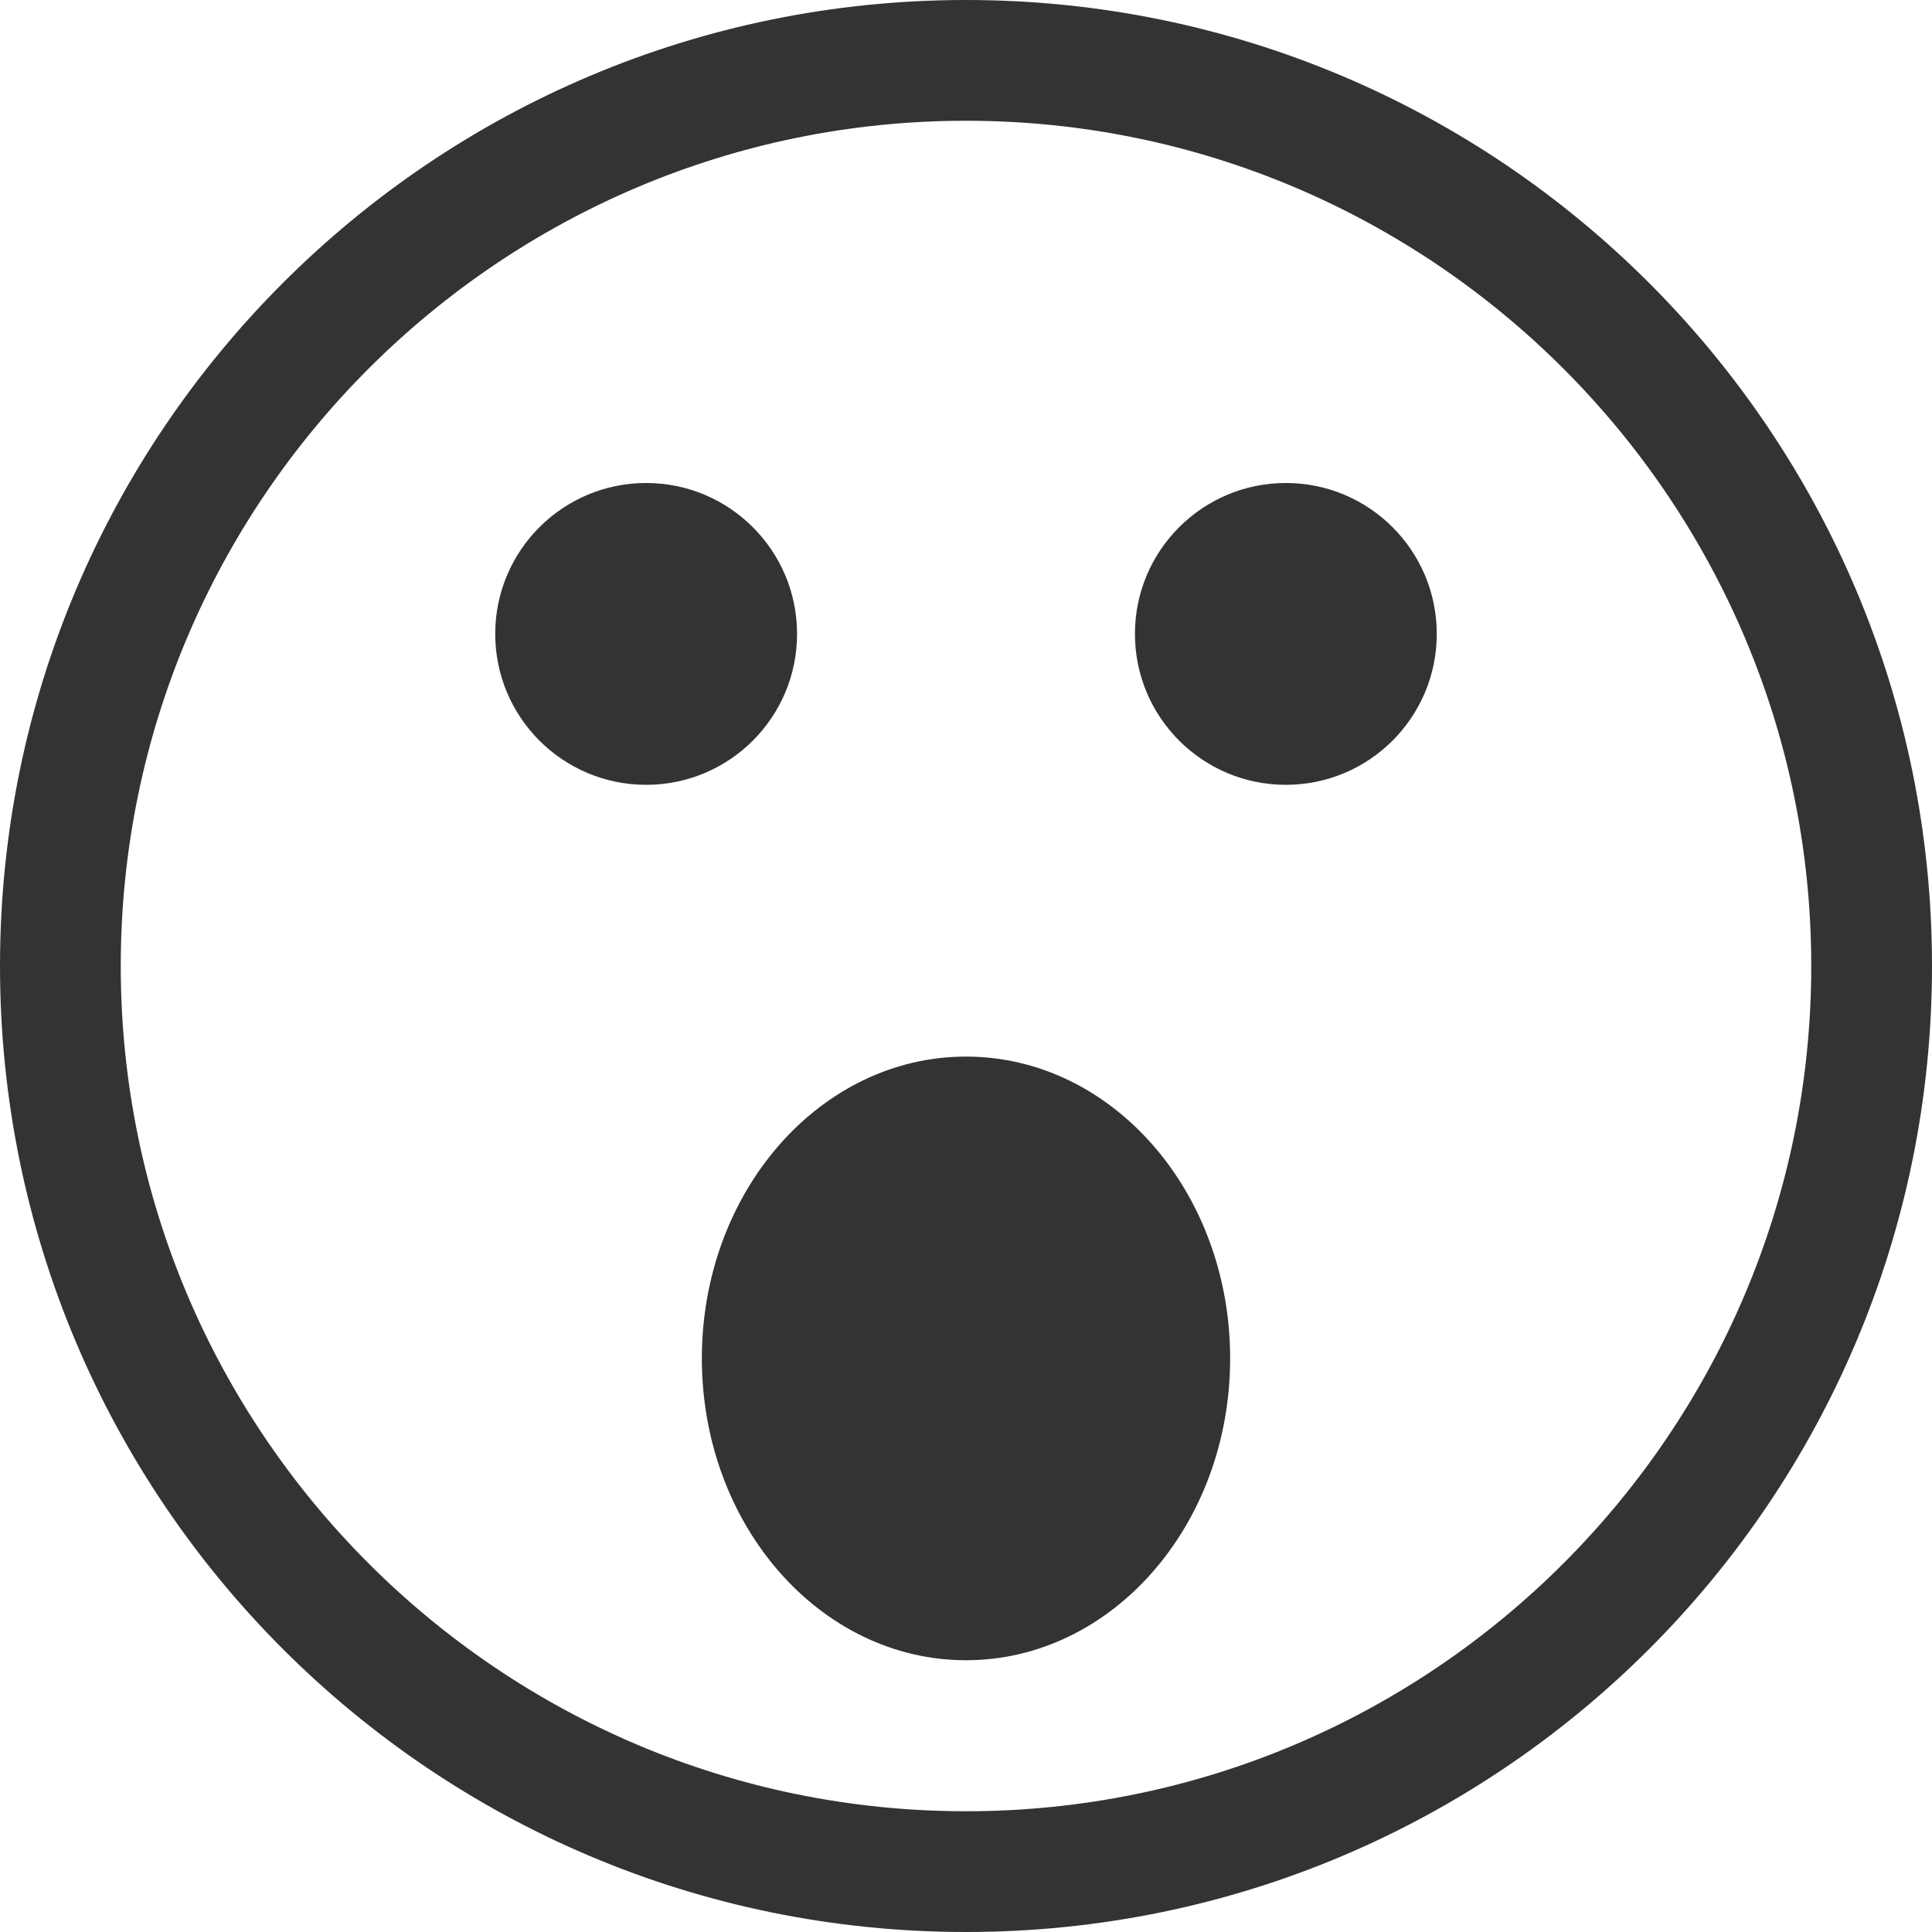
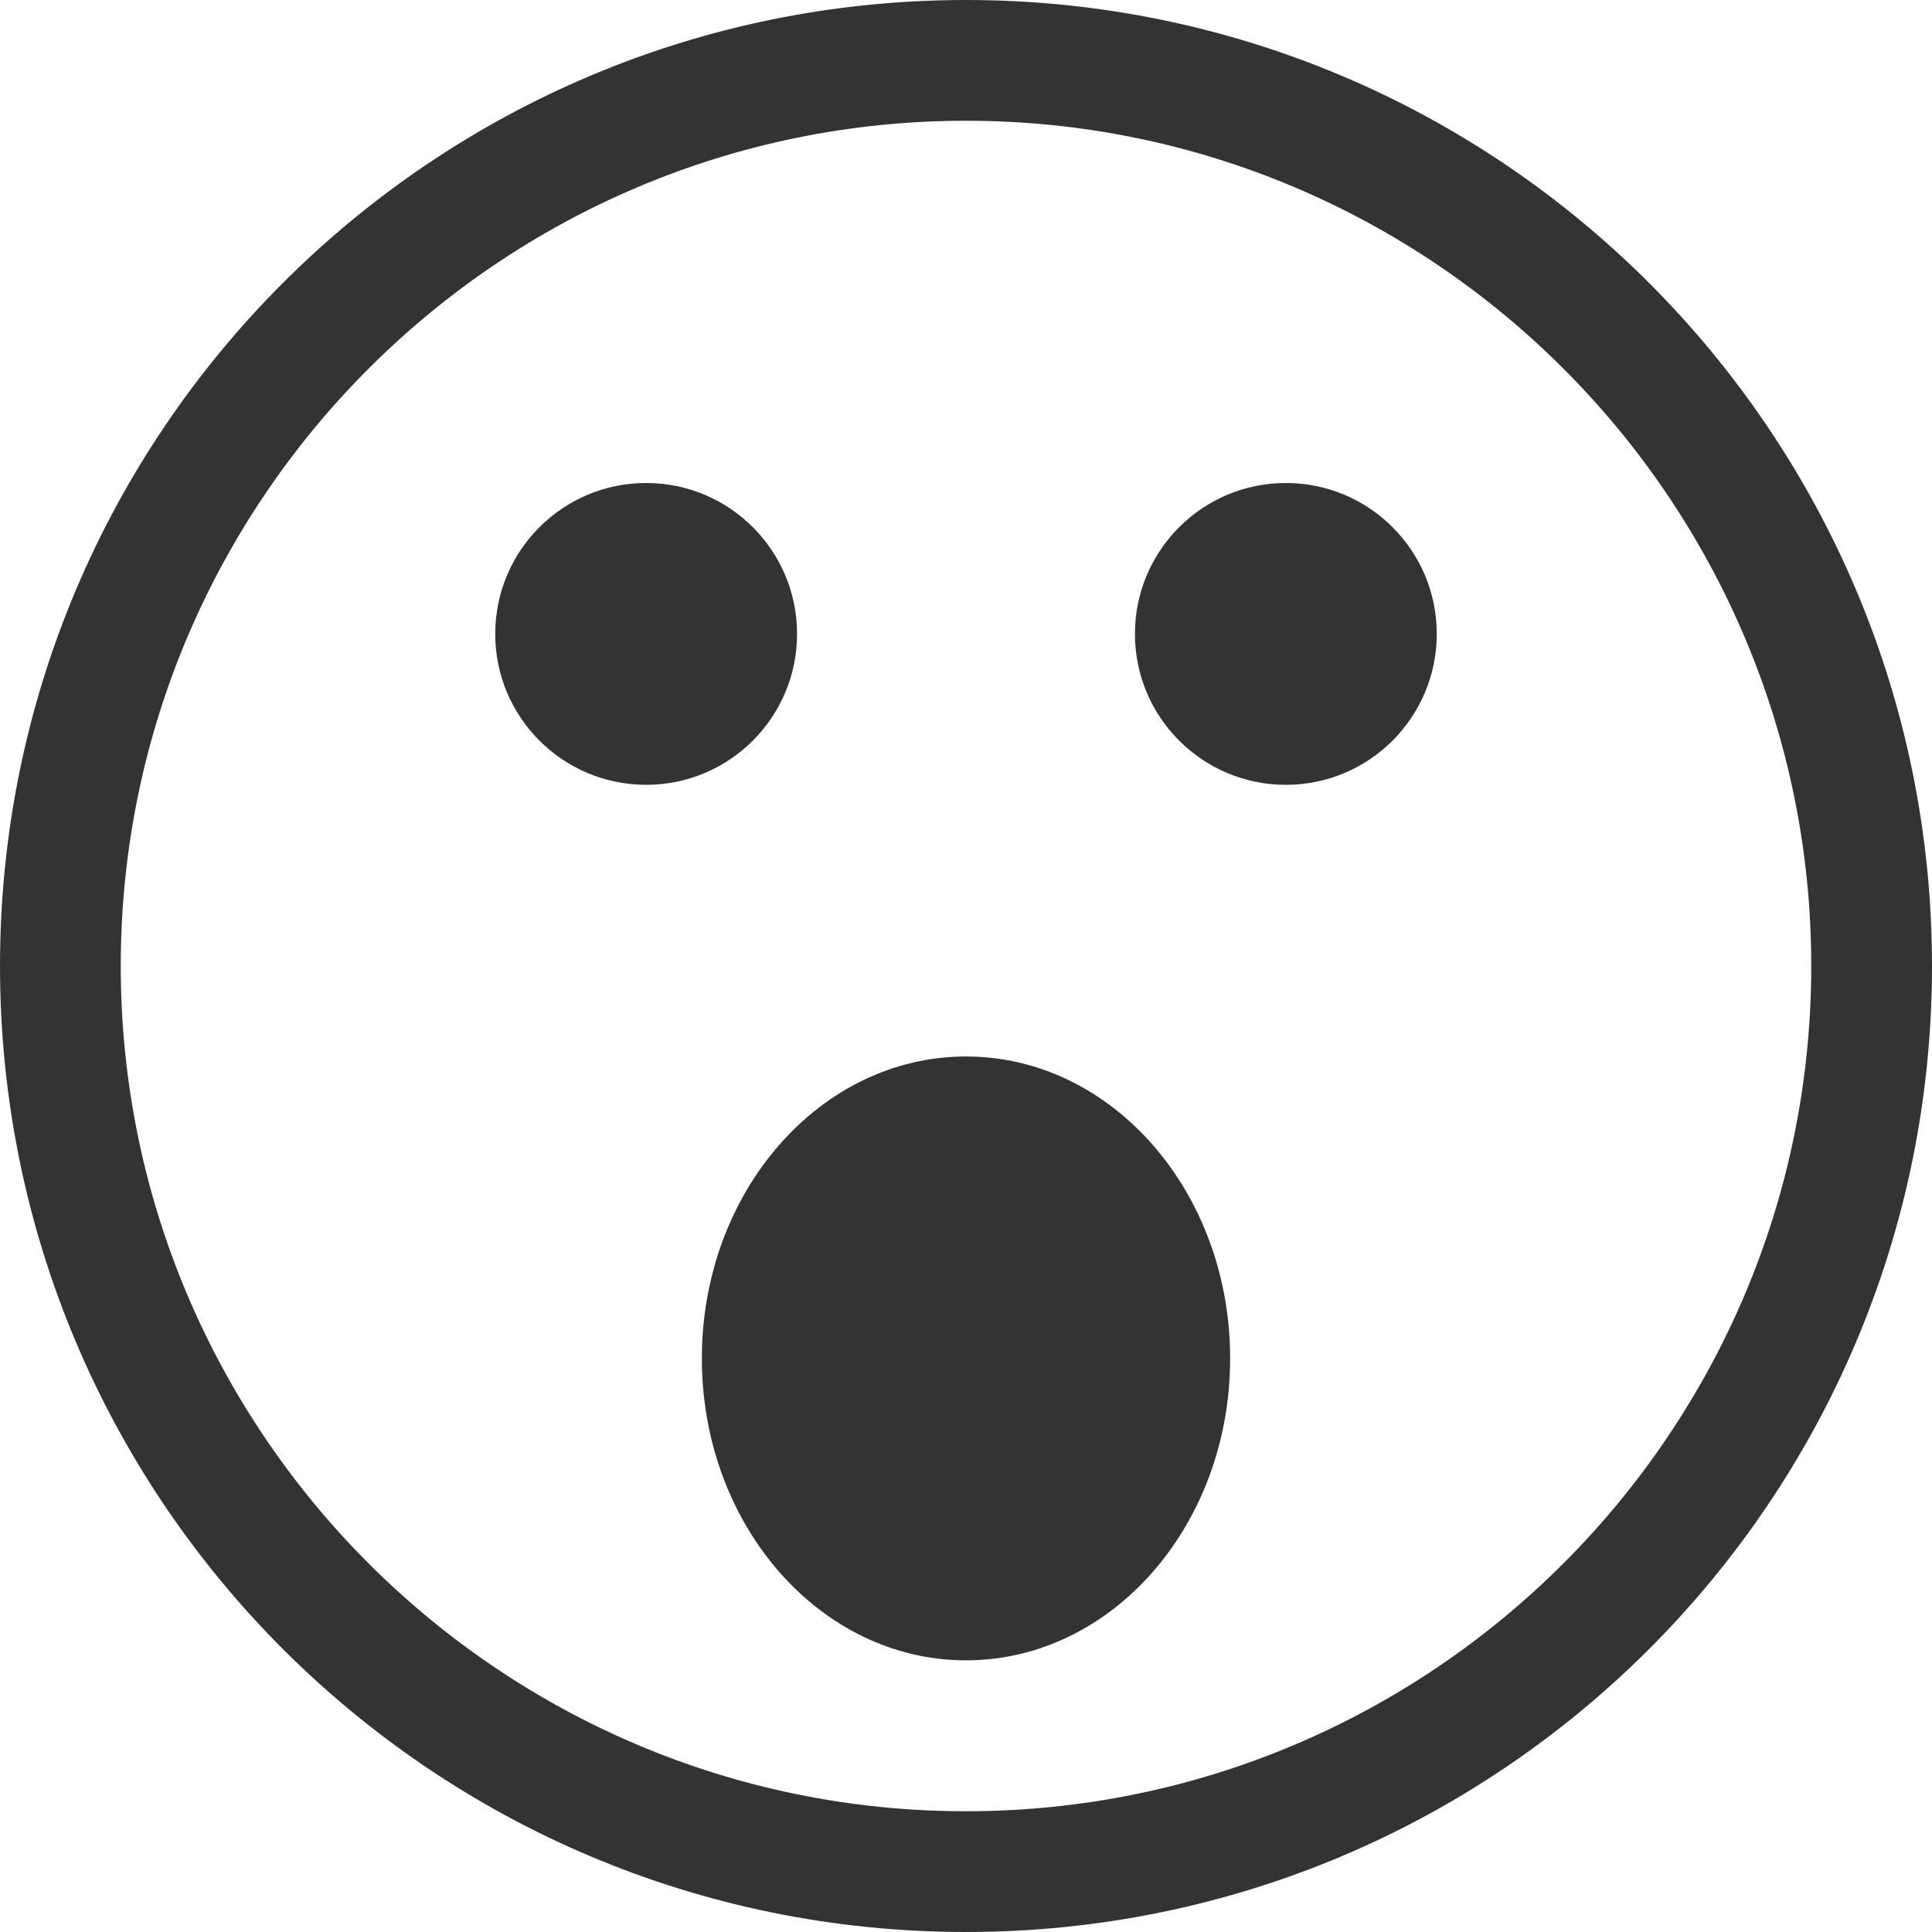
<svg xmlns="http://www.w3.org/2000/svg" version="1.1" id="icon-s-messaging-smiley-surprised-layer" x="0px" y="0px" width="18px" height="18px" viewBox="0 0 18 18" style="enable-background:new 0 0 18 18;" xml:space="preserve">
  <g id="icon-s-messaging-smiley-surprised">
    <rect style="fill:none;" width="18" height="18" />
-     <ellipse style="fill:#333333;" cx="9" cy="12.656" rx="2.461" ry="2.812" />
+     <ellipse style="fill:#333333;" cx="9" cy="12.656" rx="2.461" ry="2.813" />
    <circle style="fill:#333333;" cx="6.02" cy="5.906" r="1.406" />
    <circle style="fill:#333333;" cx="11.98" cy="5.906" r="1.406" />
    <path style="fill:#333333;" d="M9,1.125c4.342,0,7.875,3.533,7.875,7.875c0,4.343-3.533,7.875-7.875,7.875   c-4.342,0-7.875-3.532-7.875-7.875C1.125,4.658,4.658,1.125,9,1.125 M9,0C4.029,0,0,4.029,0,9s4.029,9,9,9s9-4.029,9-9   S13.971,0,9,0L9,0z" />
  </g>
</svg>
